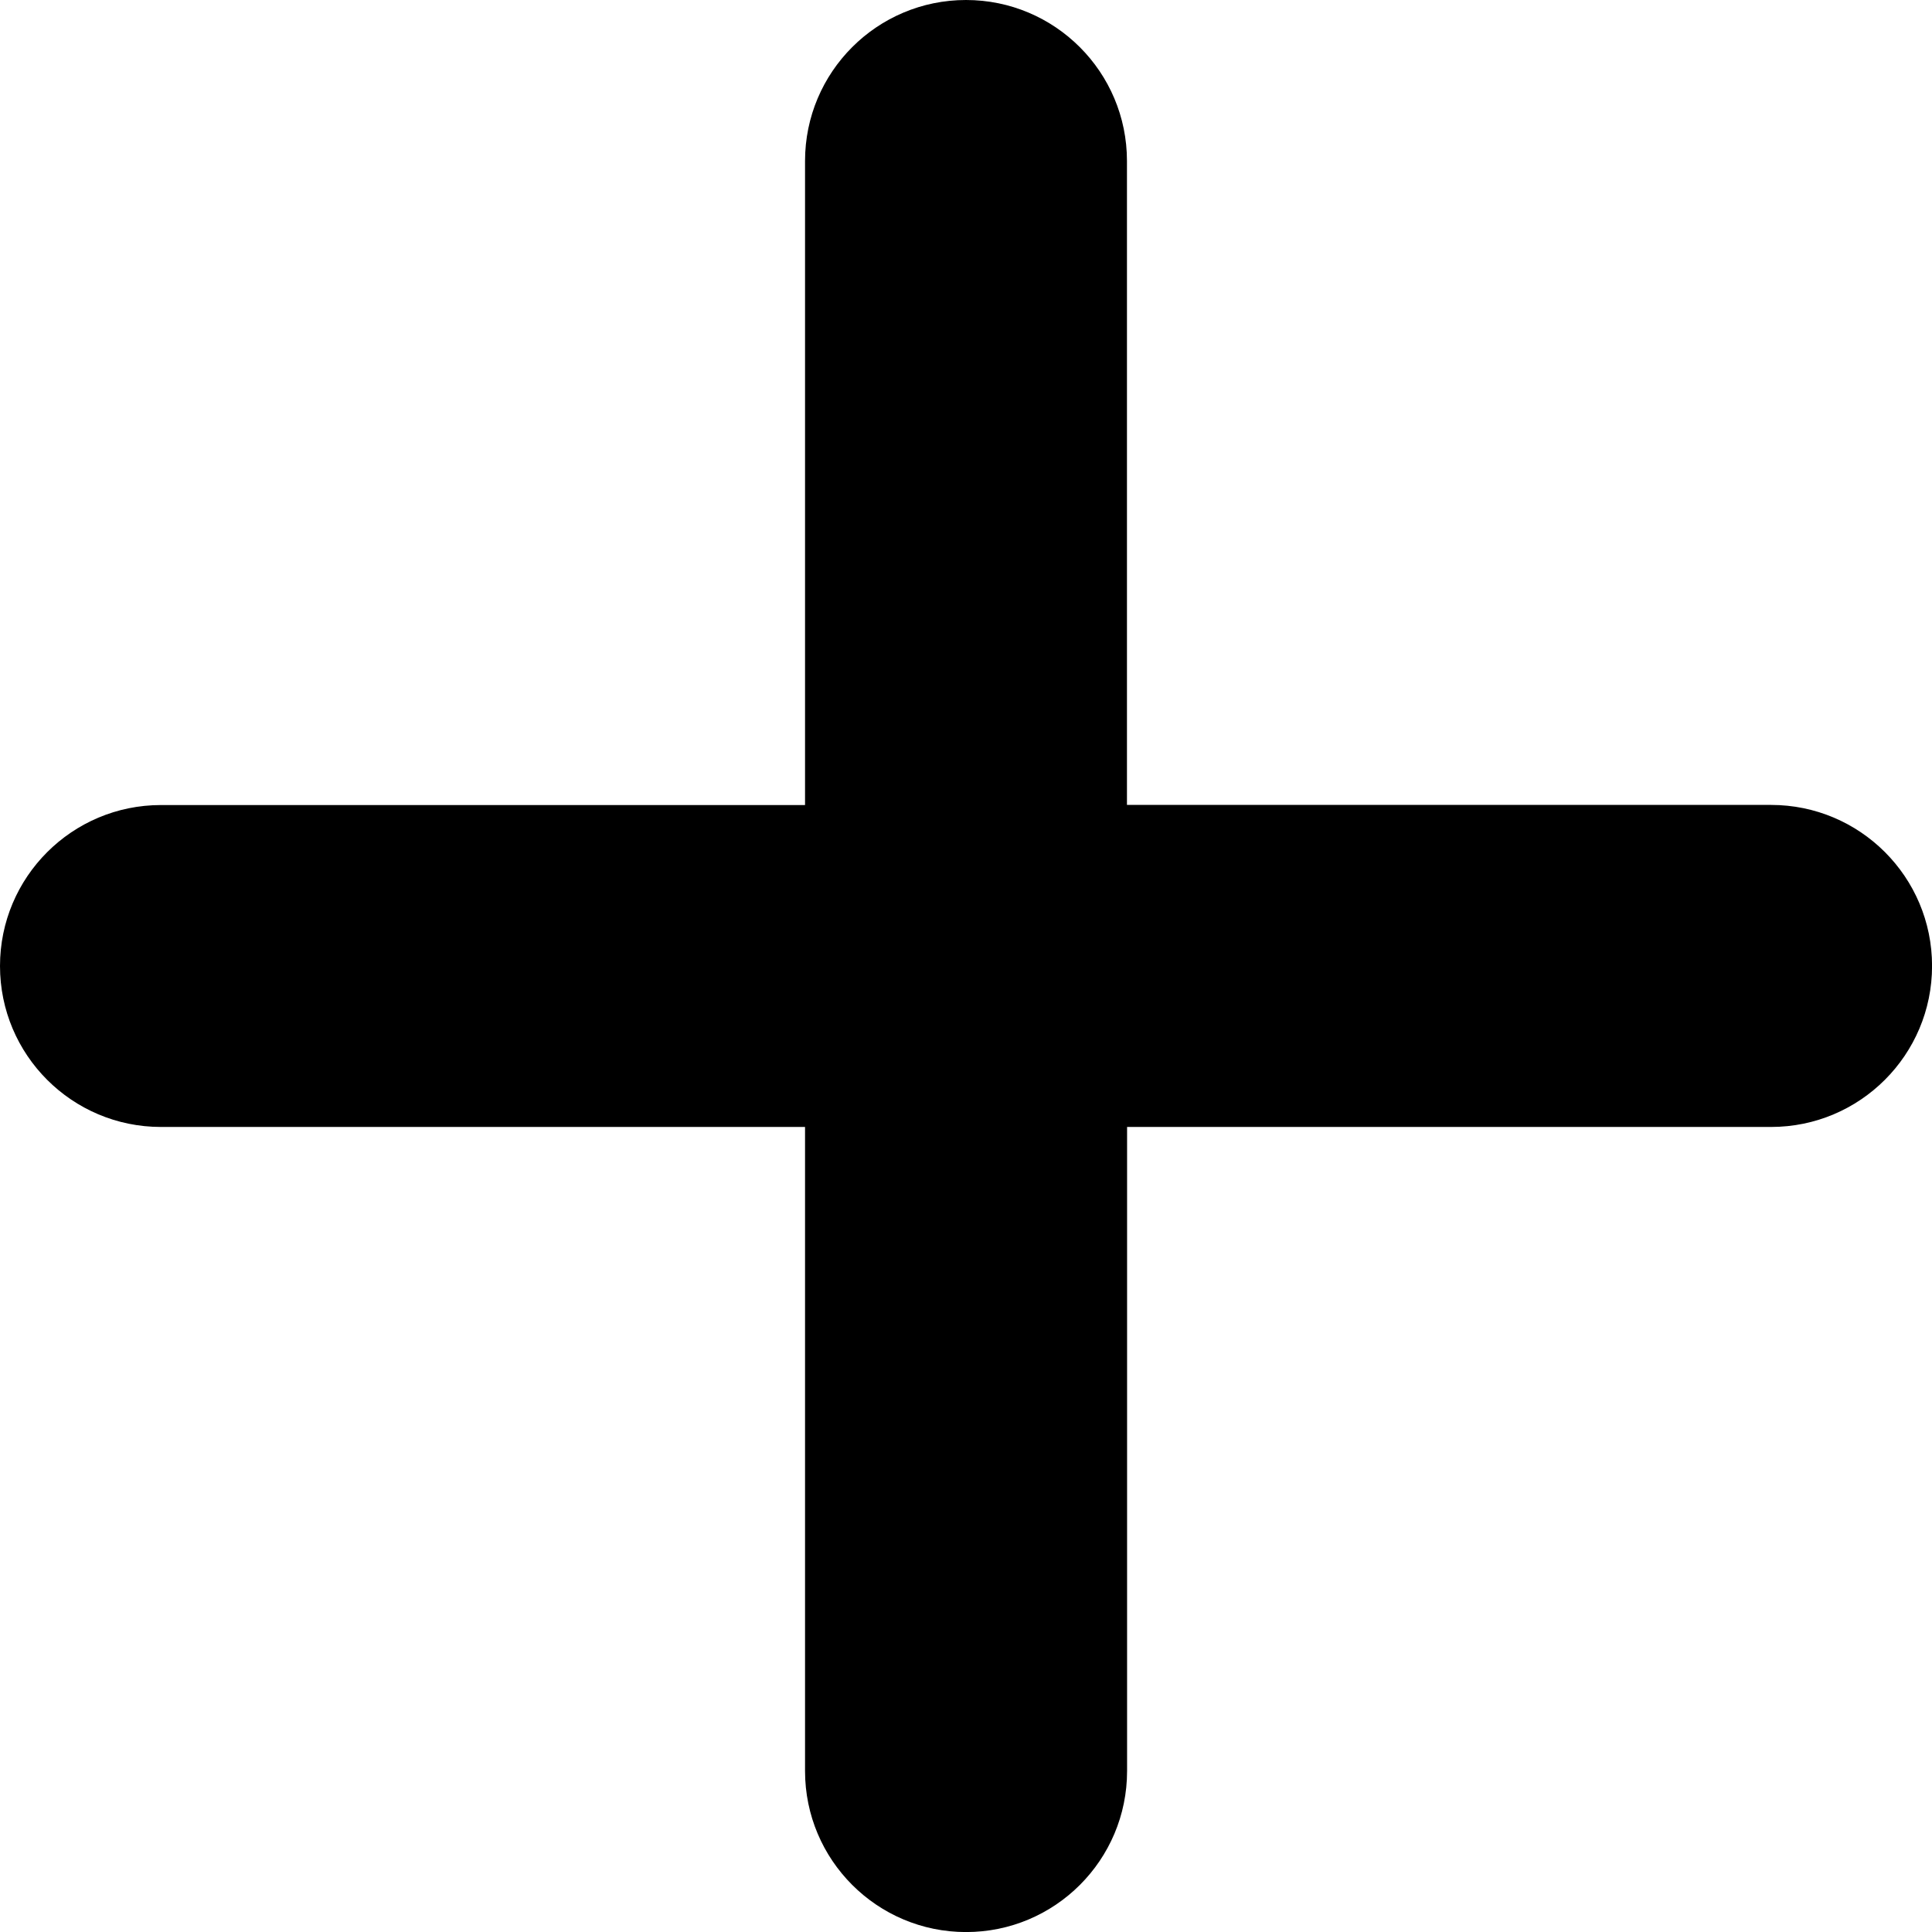
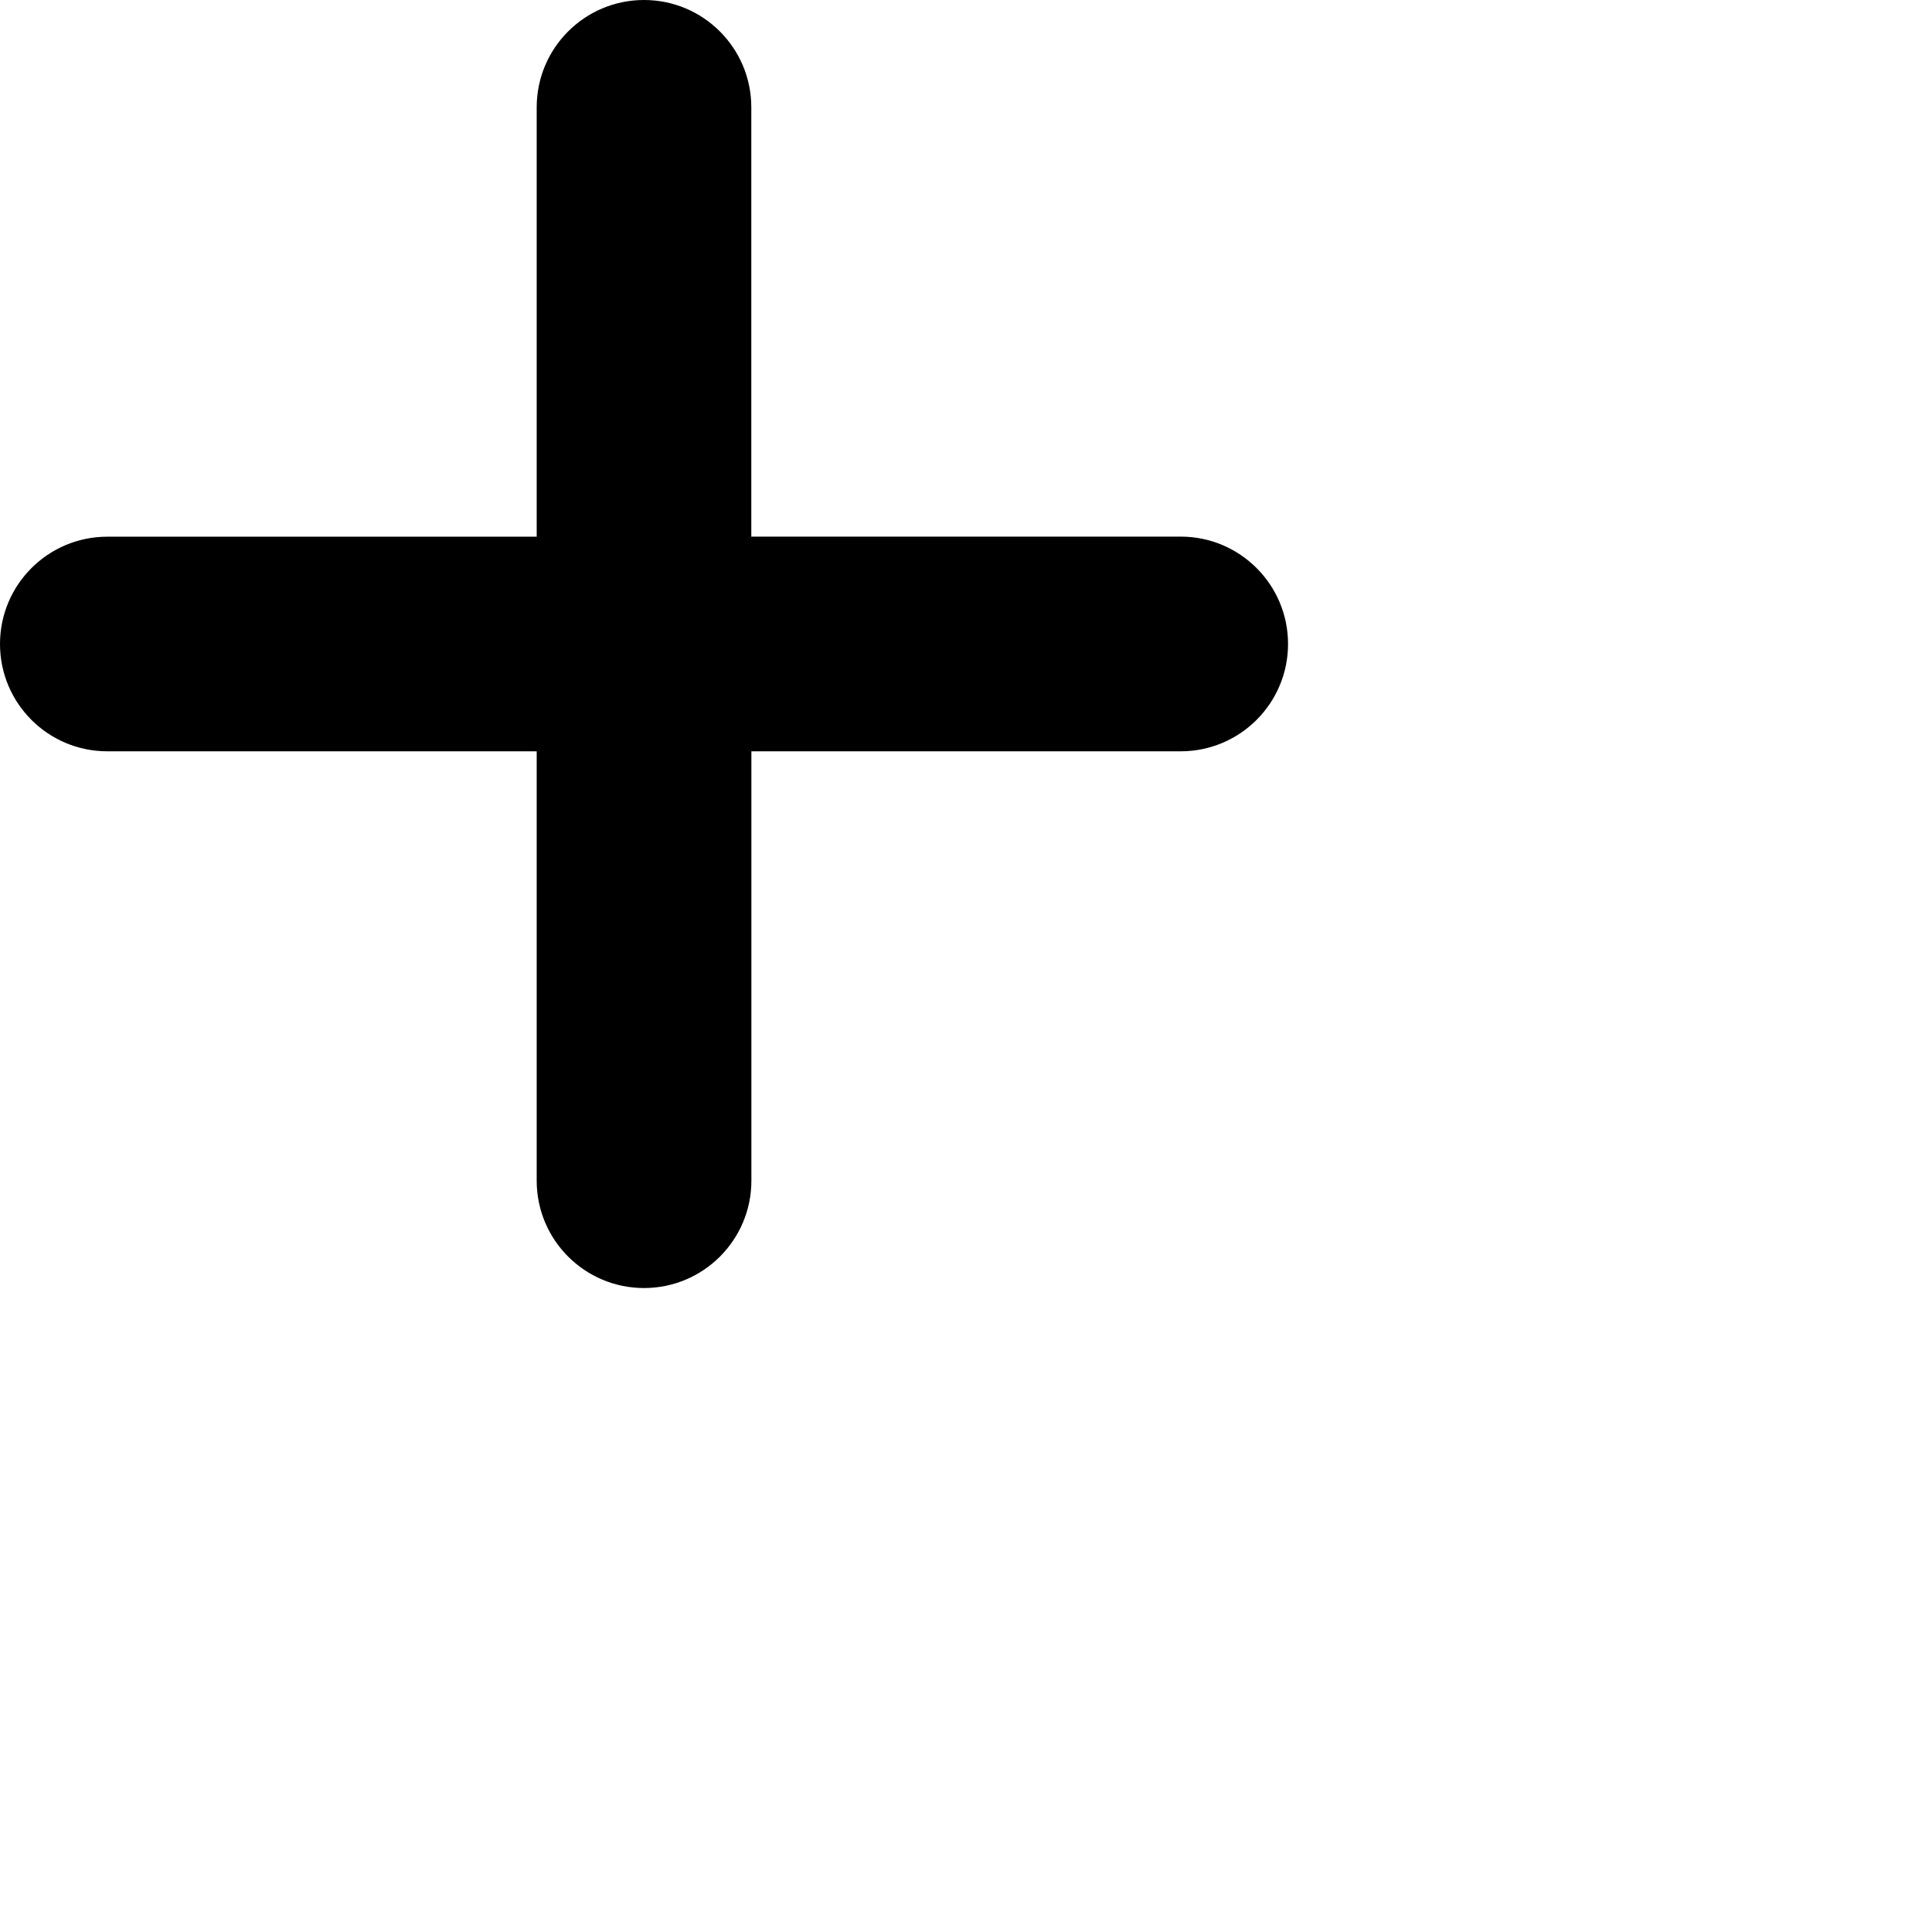
- <svg xmlns="http://www.w3.org/2000/svg" width="16" height="16" fill="currentColor">
+ <svg xmlns="http://www.w3.org/2000/svg" viewBox="0 0 24 24">
  <path fill-rule="evenodd" d="M9.333 6.667V1.333a1.332 1.332 0 1 0-2.666 0v5.334H1.333a1.332 1.332 0 1 0 0 2.666h5.334v5.334a1.332 1.332 0 1 0 2.667 0V9.333h5.333a1.332 1.332 0 1 0 0-2.667H9.333Z" clip-rule="evenodd" />
</svg>
